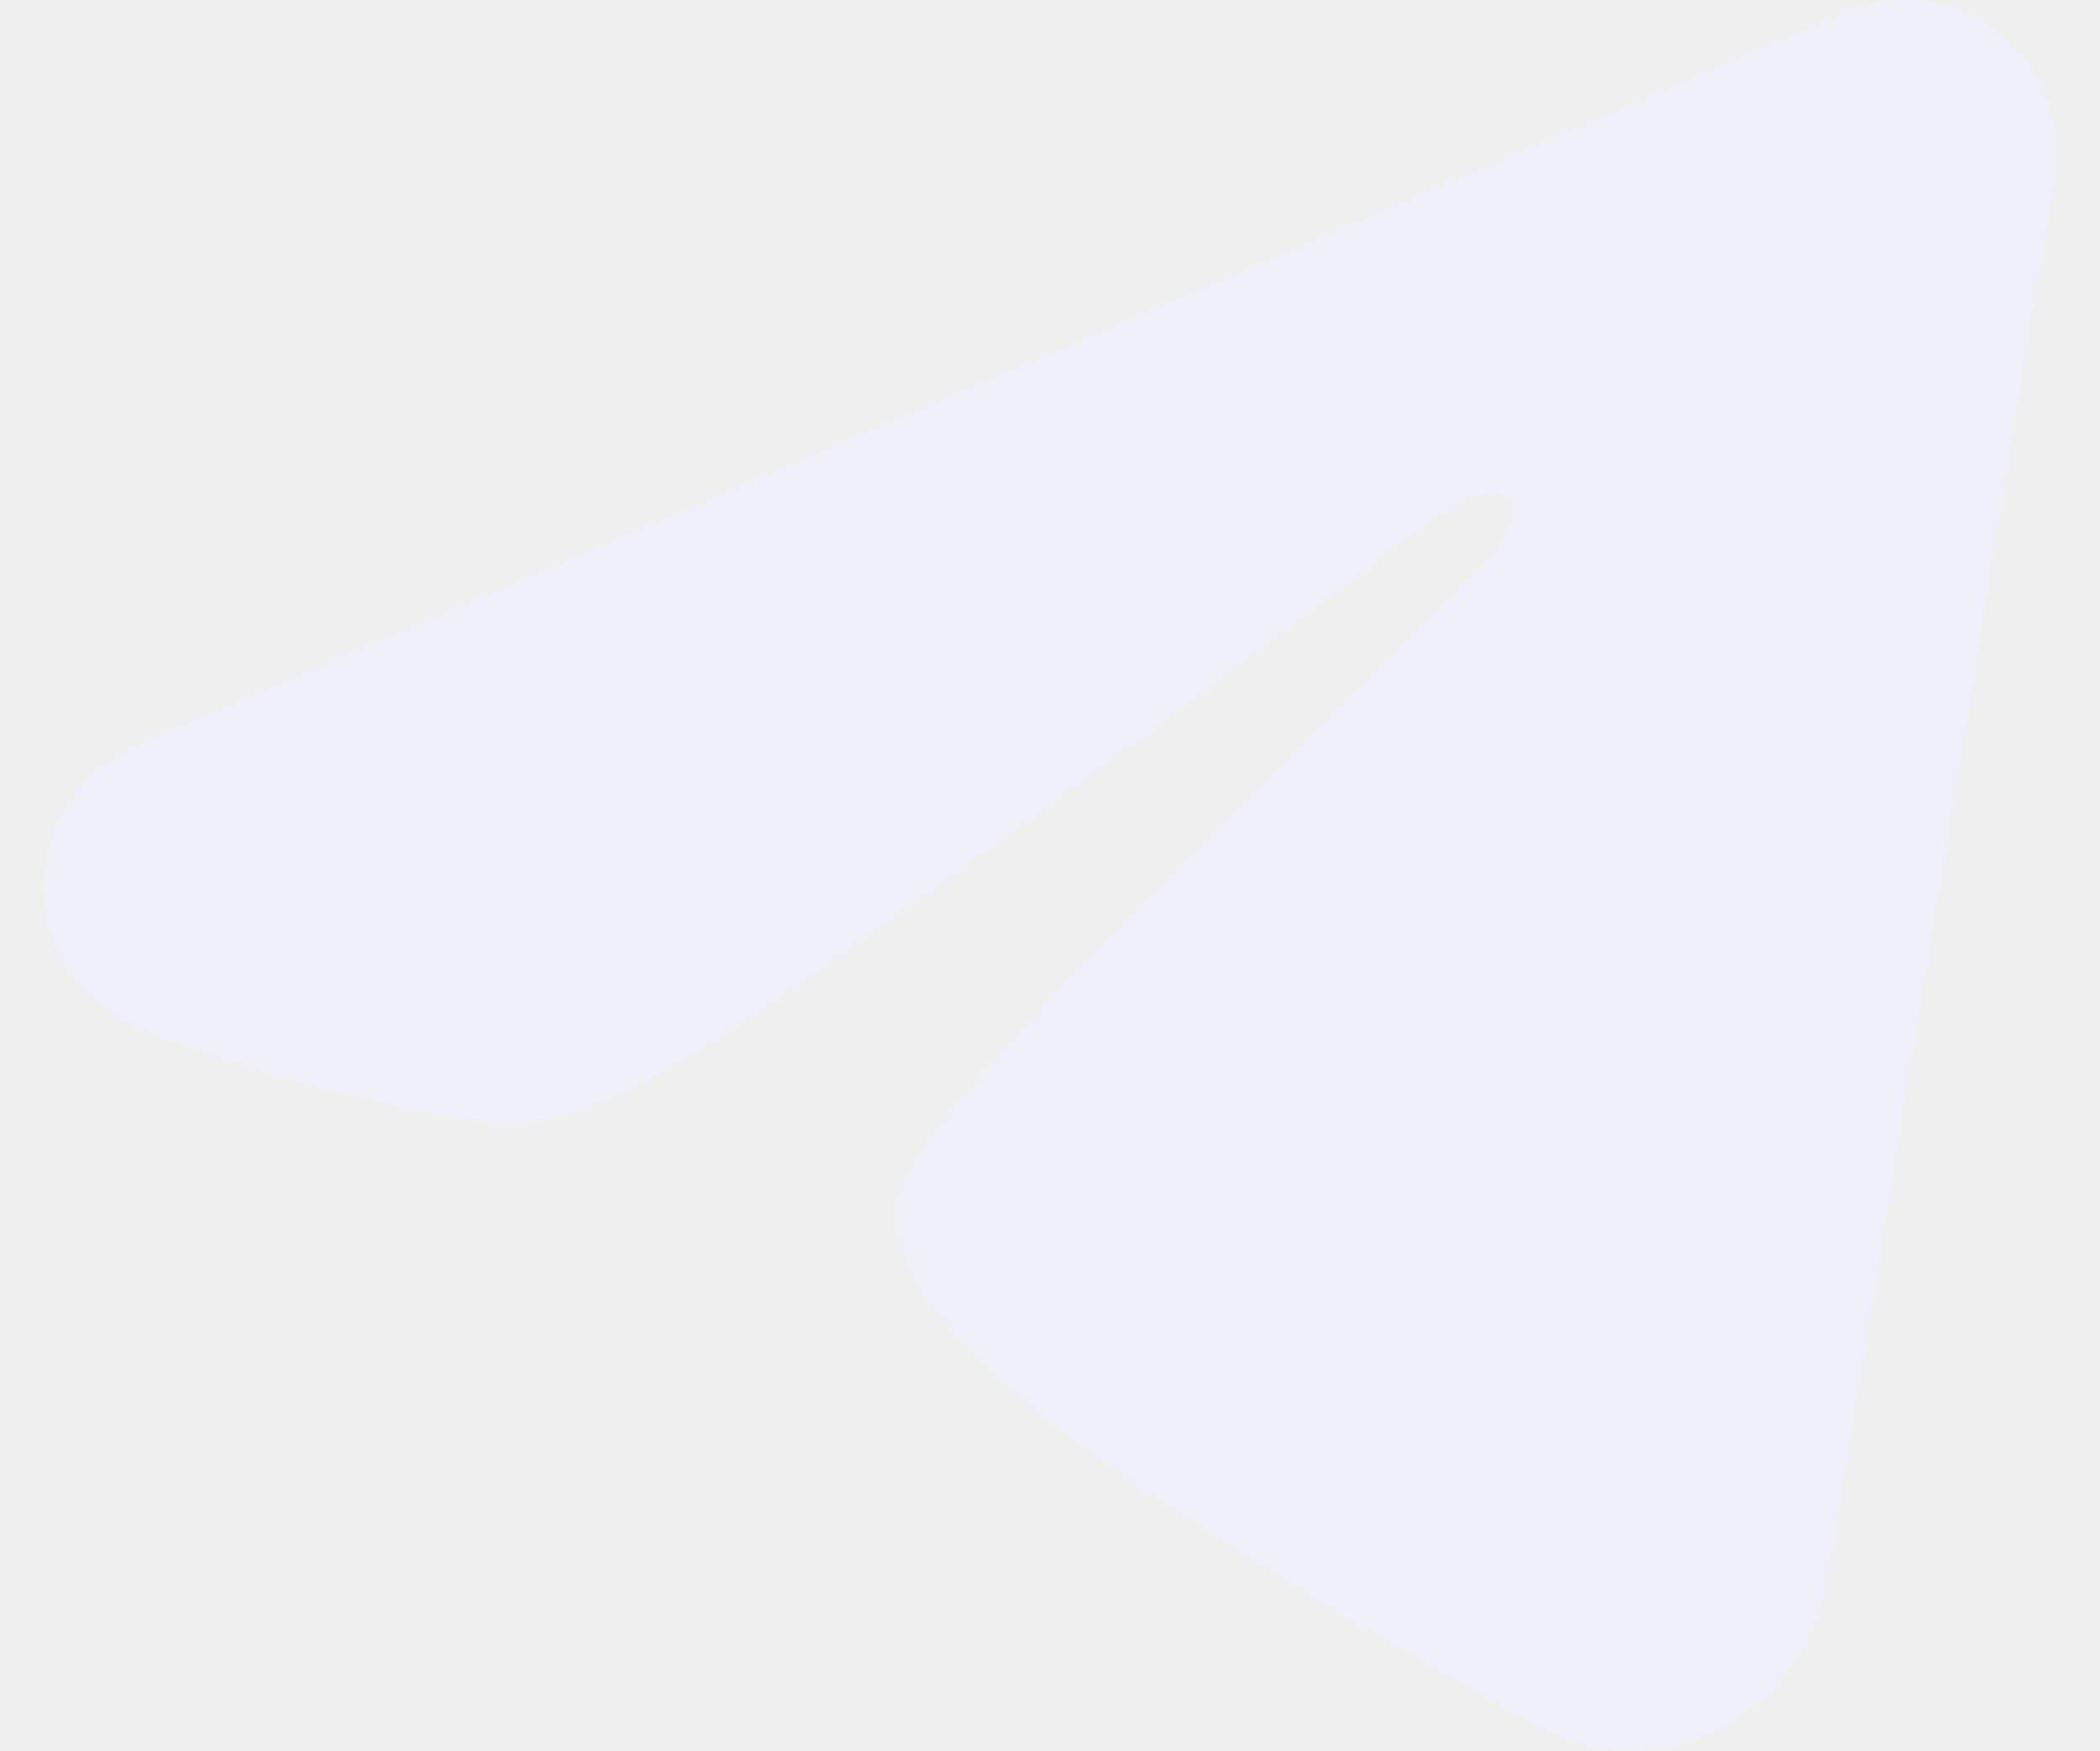
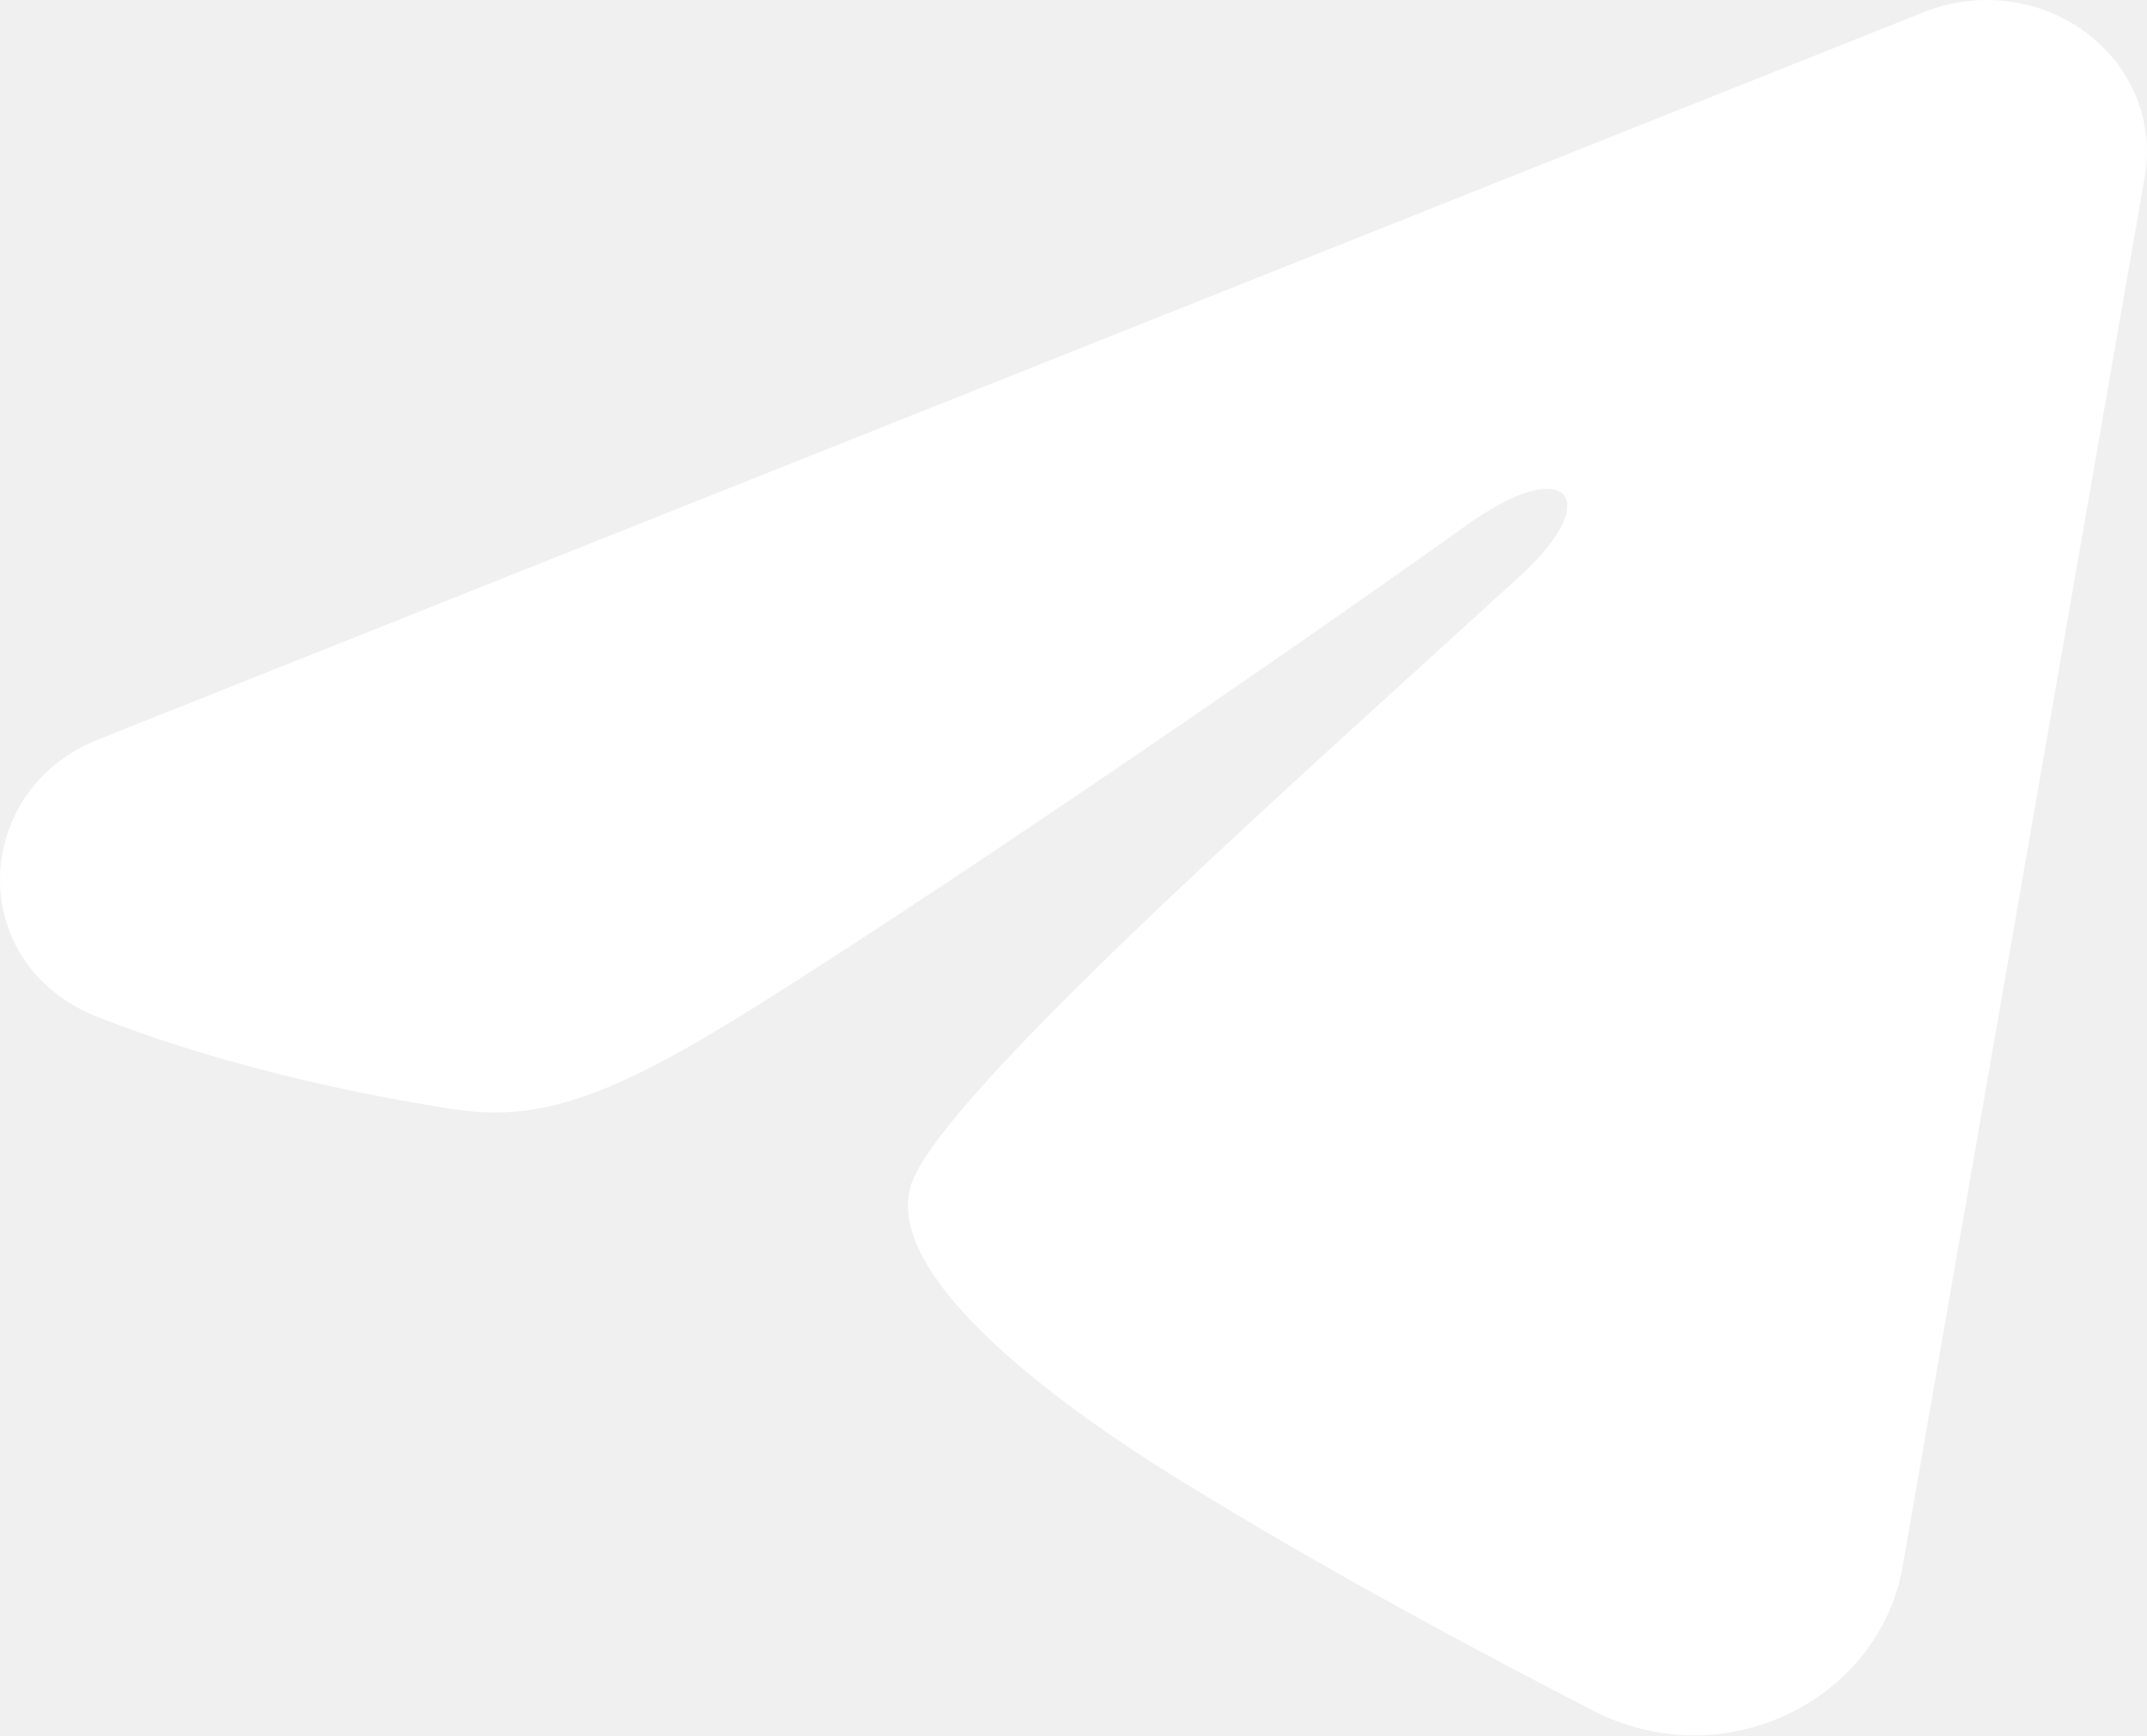
- <svg xmlns="http://www.w3.org/2000/svg" width="24" height="20" viewBox="0 0 24 20" fill="none">
-   <path fill-rule="evenodd" clip-rule="evenodd" d="M21.118 0.137C21.4 0.016 21.71 -0.026 22.014 0.016C22.318 0.058 22.605 0.182 22.846 0.375C23.087 0.569 23.273 0.824 23.384 1.115C23.495 1.407 23.527 1.723 23.477 2.031L20.882 18.055C20.63 19.601 18.964 20.488 17.571 19.718C16.406 19.073 14.676 18.081 13.12 17.045C12.342 16.527 9.958 14.867 10.251 13.686C10.503 12.676 14.508 8.881 16.797 6.625C17.695 5.738 17.285 5.227 16.224 6.042C13.59 8.067 9.361 11.146 7.962 12.012C6.729 12.776 6.085 12.907 5.316 12.776C3.913 12.539 2.612 12.171 1.55 11.722C0.115 11.117 0.185 9.108 1.549 8.524L21.118 0.137Z" fill="#F0F0FA" />
+ <svg xmlns="http://www.w3.org/2000/svg" width="47" height="38" viewBox="0 0 47 38" fill="none">
+   <path fill-rule="evenodd" clip-rule="evenodd" d="M42.132 0.26C42.709 0.03 43.342 -0.05 43.963 0.03C44.585 0.11 45.172 0.346 45.664 0.713C46.157 1.08 46.536 1.566 46.763 2.119C46.989 2.672 47.055 3.273 46.953 3.859L41.65 34.305C41.135 37.242 37.731 38.926 34.885 37.463C32.504 36.239 28.968 34.354 25.788 32.386C24.198 31.401 19.327 28.248 19.926 26.004C20.44 24.085 28.625 16.874 33.302 12.587C35.137 10.903 34.3 9.932 32.132 11.481C26.749 15.327 18.106 21.177 15.249 22.823C12.728 24.275 11.414 24.523 9.842 24.275C6.975 23.824 4.317 23.124 2.146 22.272C-0.786 21.121 -0.643 17.306 2.144 16.195L42.132 0.26Z" fill="white" />
</svg>
